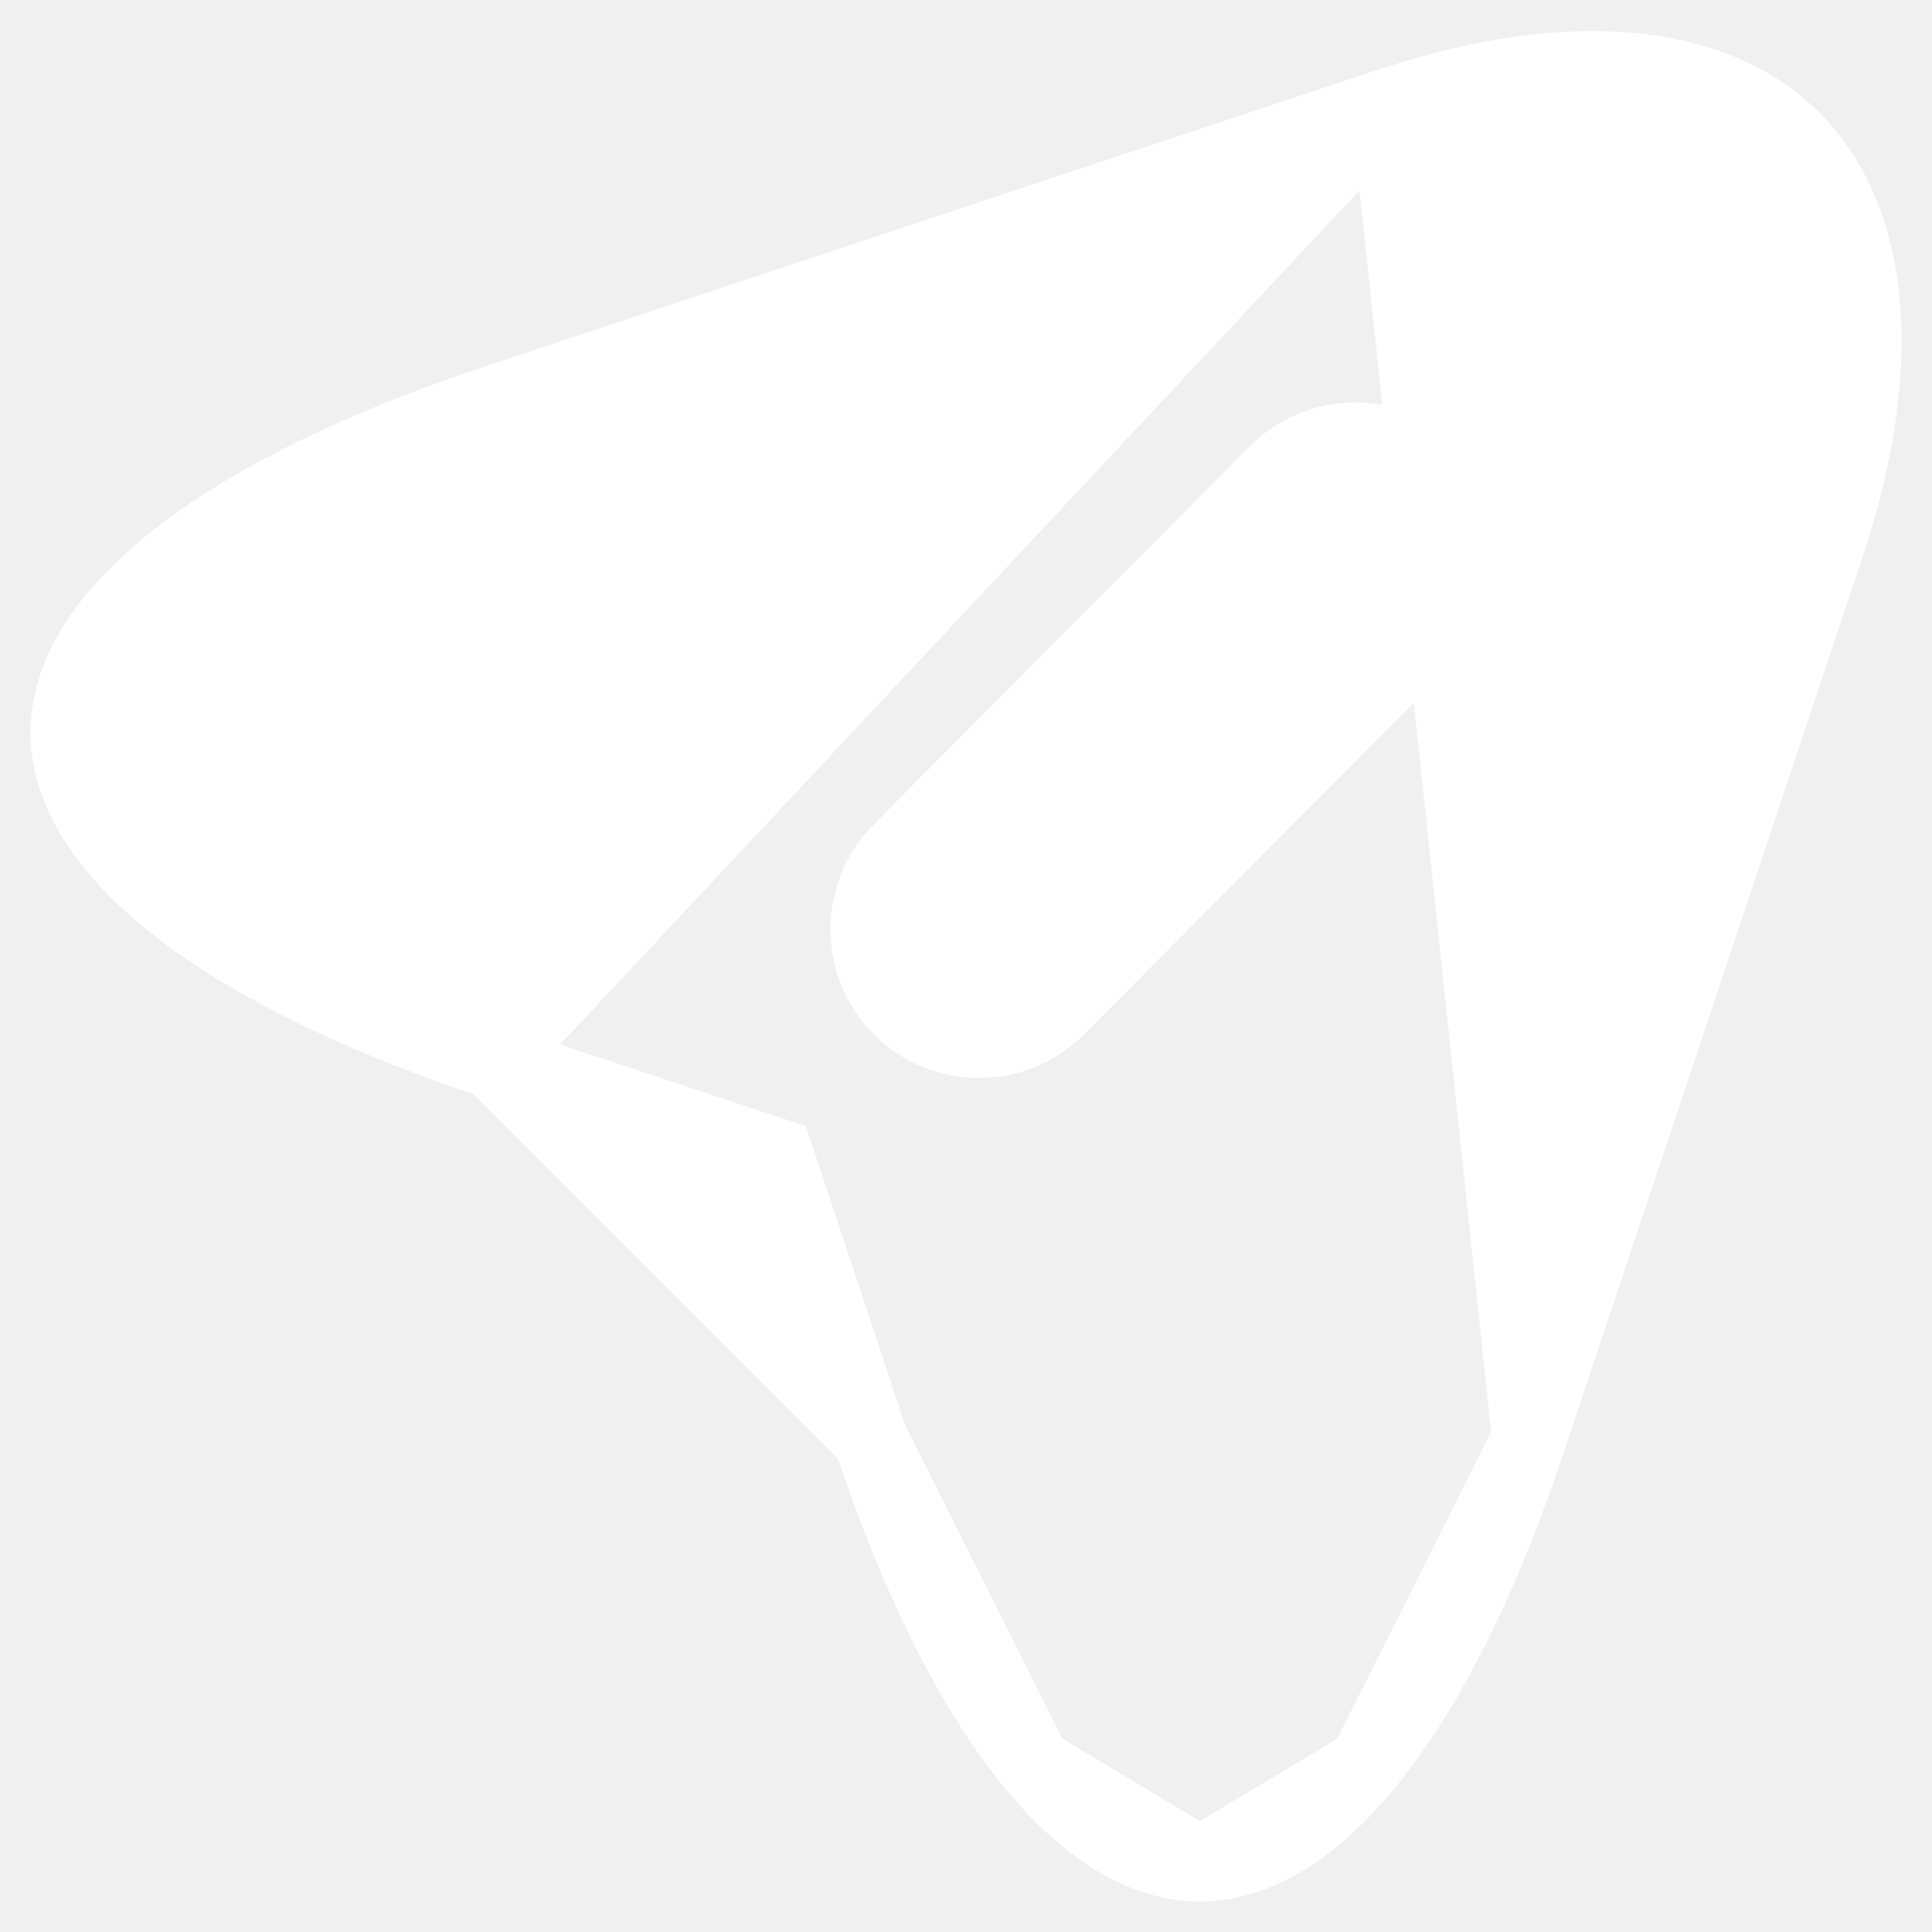
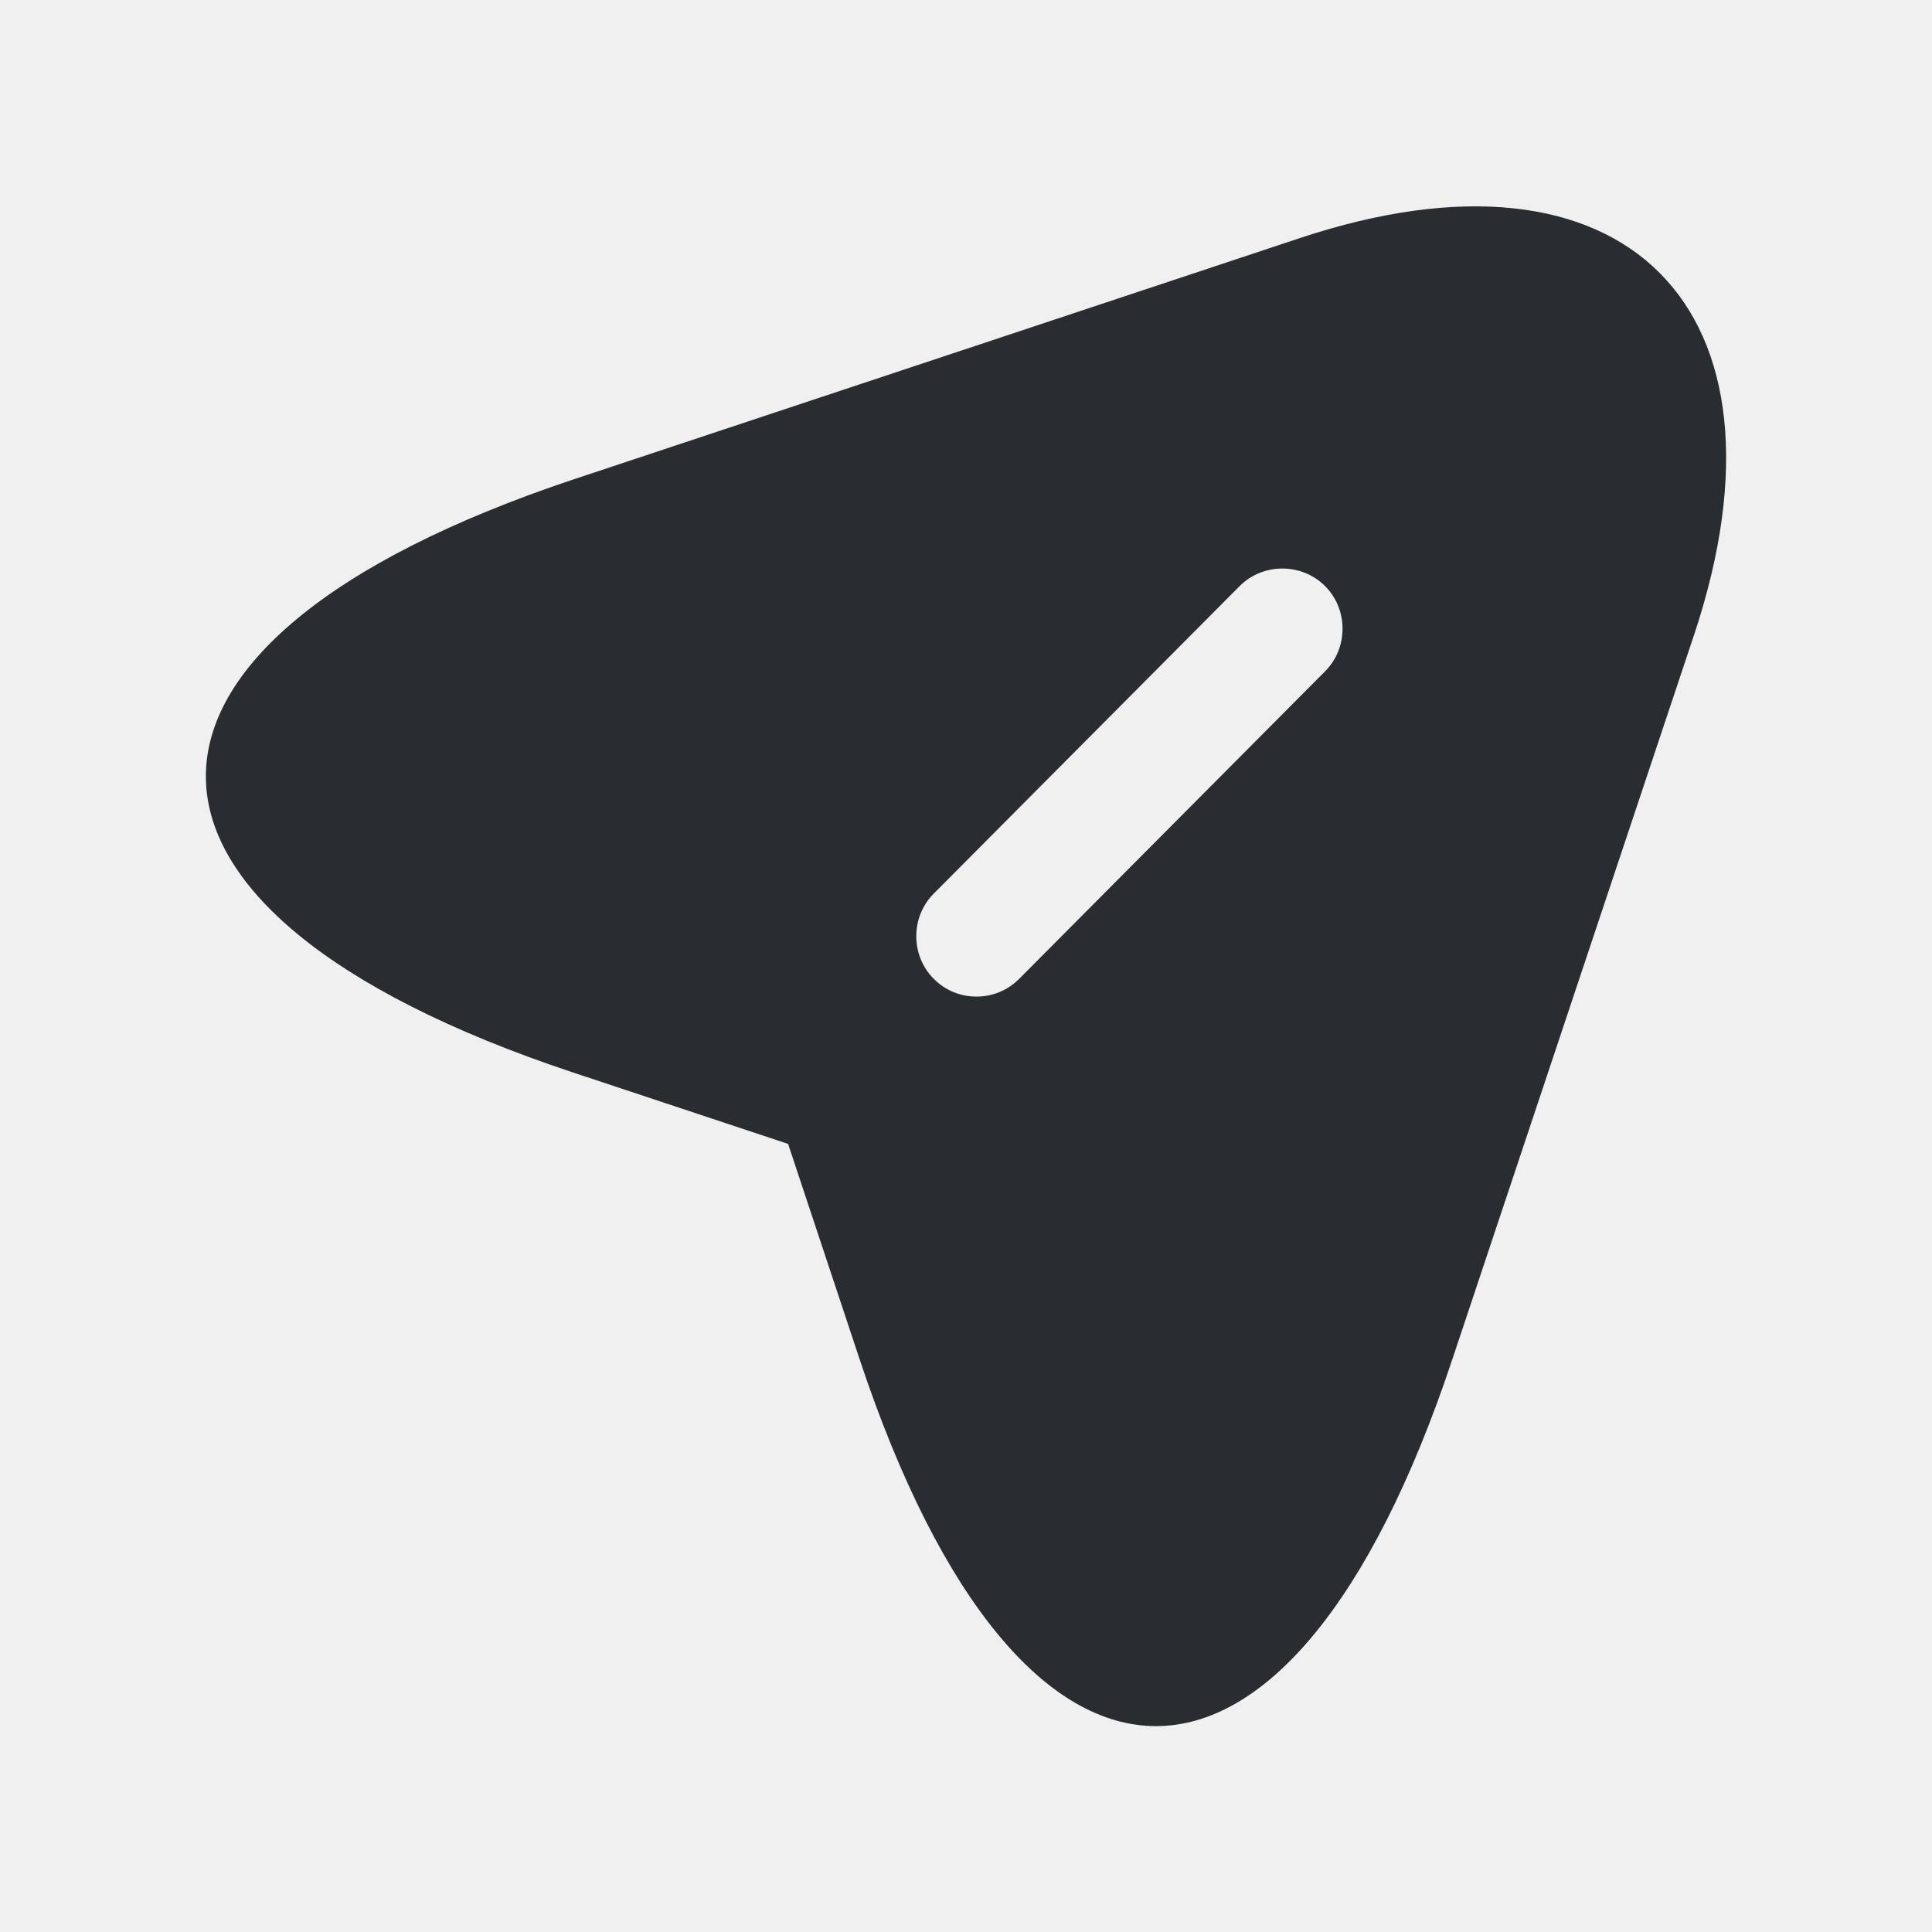
- <svg xmlns="http://www.w3.org/2000/svg" width="26" height="26" viewBox="0 0 26 26" fill="none">
-   <path d="M18.678 1.421L18.678 1.421L6.639 5.421C6.638 5.421 6.638 5.421 6.638 5.421C4.647 6.087 3.193 6.846 2.246 7.629C1.298 8.413 0.91 9.174 0.91 9.858C0.91 10.542 1.298 11.303 2.246 12.085C3.192 12.867 4.646 13.623 6.638 14.286L18.678 1.421ZM18.678 1.421C21.301 0.547 23.146 0.883 24.134 1.873C25.124 2.864 25.46 4.713 24.592 7.336C24.592 7.336 24.592 7.336 24.592 7.336L20.579 19.362L20.579 19.362M18.678 1.421L20.579 19.362M20.579 19.362C19.916 21.353 19.159 22.808 18.377 23.754M20.579 19.362L18.377 23.754M18.377 23.754C17.594 24.702 16.832 25.09 16.147 25.09M18.377 23.754L16.147 25.09M16.147 25.09C15.462 25.09 14.7 24.702 13.916 23.754M16.147 25.09L13.916 23.754M13.916 23.754C13.134 22.808 12.377 21.354 11.714 19.363L13.916 23.754ZM10.211 15.472L6.638 14.286L11.714 19.362L10.528 15.789L10.449 15.551L10.211 15.472ZM14.233 13.567L14.235 13.566L19.3 8.474C19.3 8.474 19.3 8.473 19.3 8.473C19.882 7.891 19.882 6.935 19.3 6.353C18.718 5.771 17.762 5.771 17.18 6.353L17.179 6.354L12.113 11.447C12.113 11.447 12.113 11.447 12.112 11.447C11.531 12.029 11.531 12.985 12.113 13.567C12.412 13.866 12.794 14.007 13.173 14.007C13.552 14.007 13.935 13.866 14.233 13.567Z" fill="white" stroke="white" />
+ <svg xmlns="http://www.w3.org/2000/svg" width="24" height="24" viewBox="0 0 24 24" fill="none">
+   <path d="M16.14 2.96L7.11 5.96C1.04 7.99 1.04 11.3 7.11 13.32L9.79 14.21L10.68 16.89C12.7 22.96 16.02 22.96 18.04 16.89L21.05 7.87C22.39 3.82 20.19 1.61 16.14 2.96ZM16.46 8.34L12.66 12.16C12.51 12.31 12.32 12.38 12.13 12.38C11.94 12.38 11.75 12.31 11.6 12.16C11.31 11.87 11.31 11.39 11.6 11.1L15.4 7.28C15.69 6.99 16.17 6.99 16.46 7.28C16.75 7.57 16.75 8.05 16.46 8.34Z" fill="#292D32" />
</svg>
